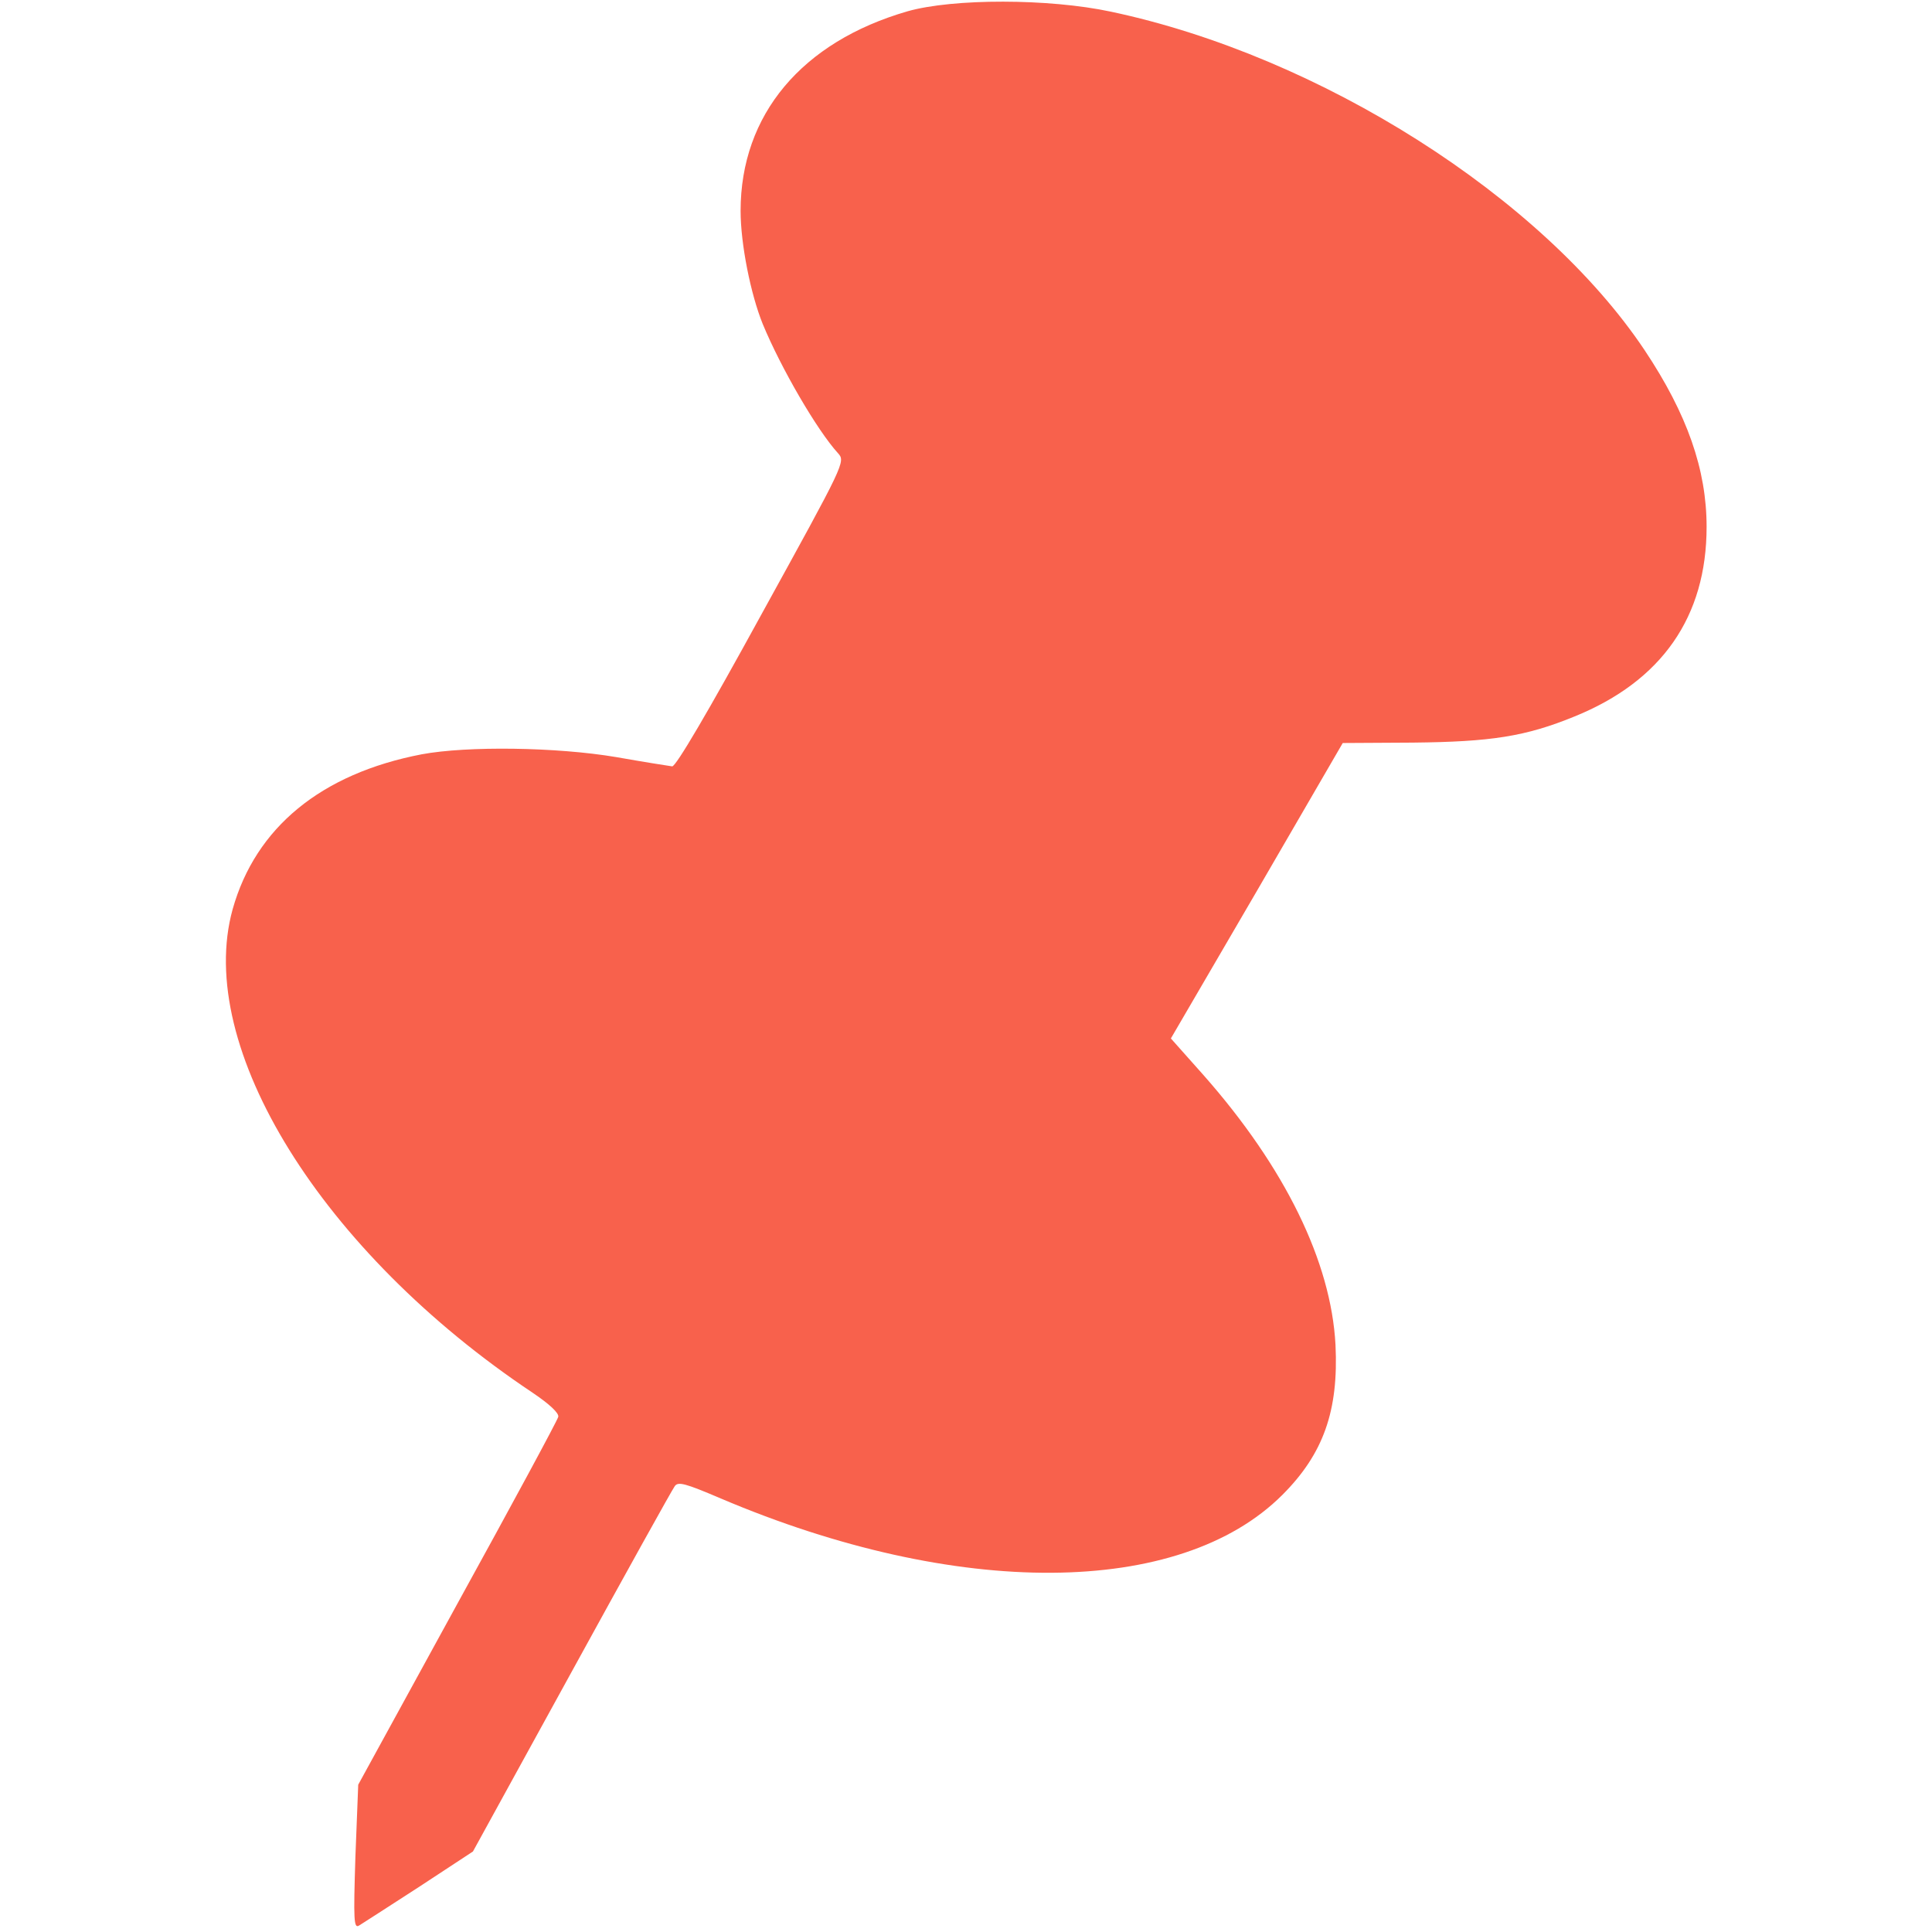
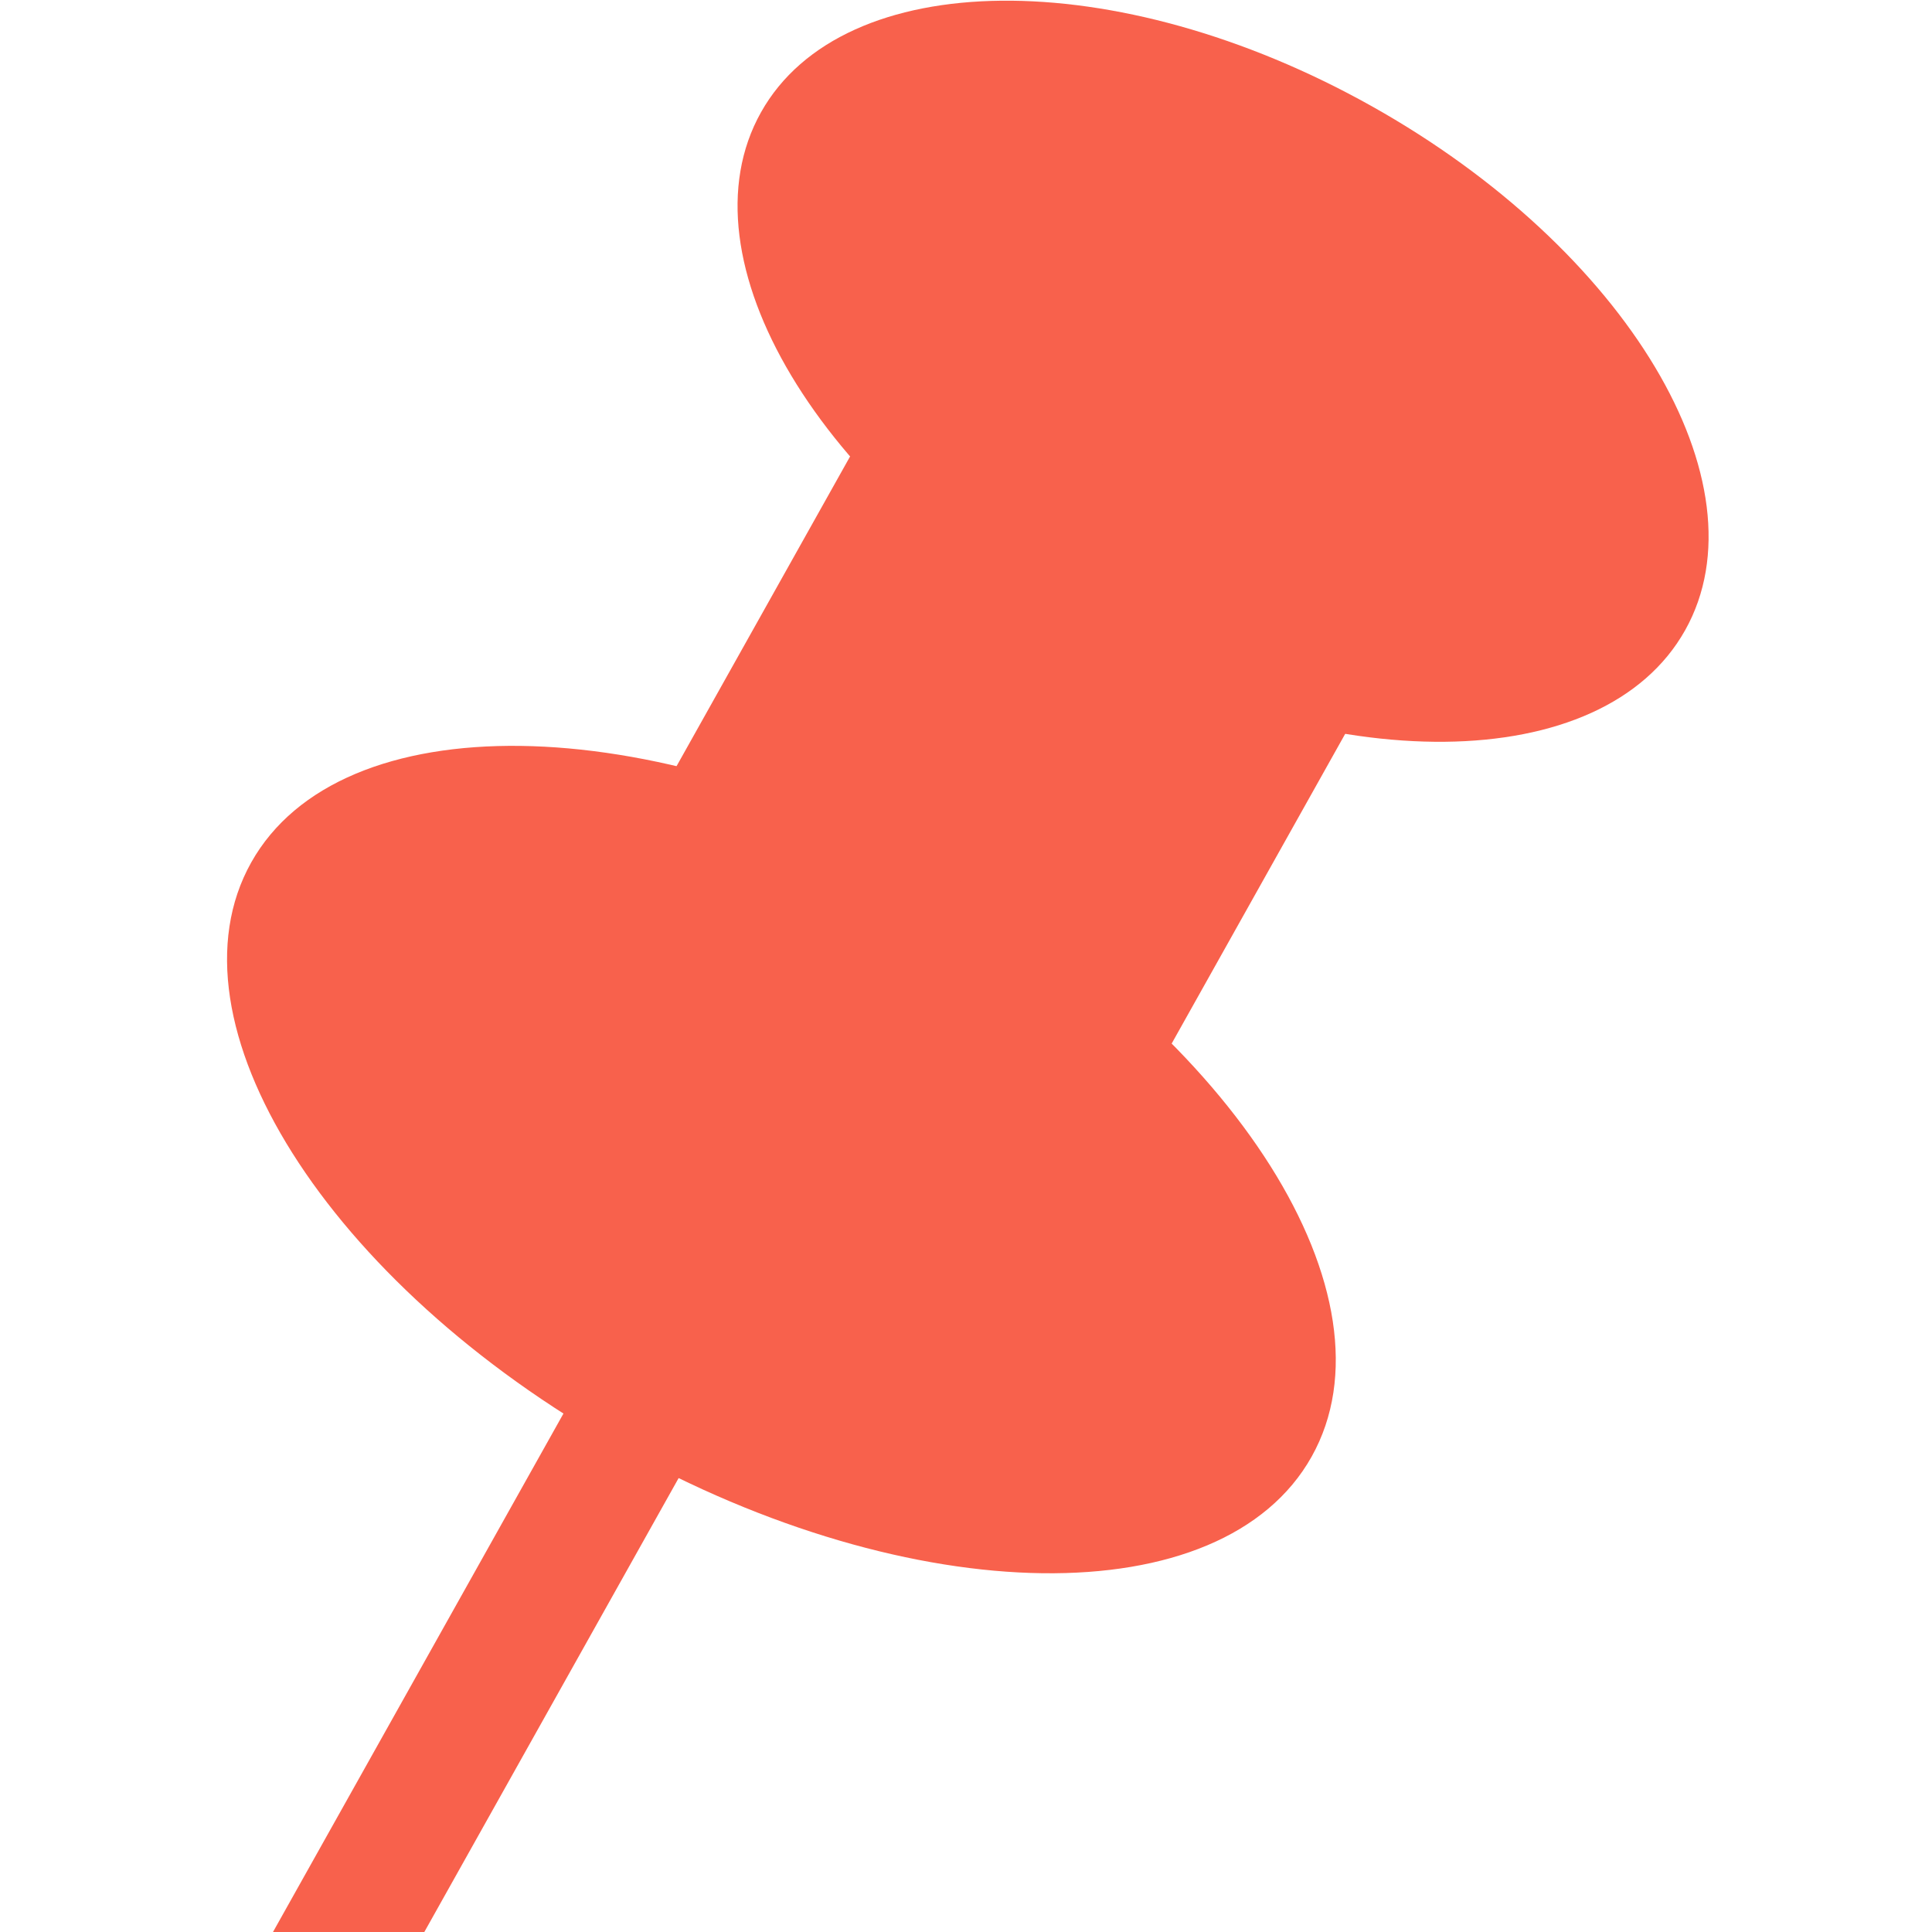
- <svg xmlns="http://www.w3.org/2000/svg" width="480" height="480" viewBox="0 0 480 480">
-   <path fill="#f8614c" d="M88.3 461.3L89.0 443.4L113.6 398.5C127.2 373.8 138.5 352.9 138.7 352.0C138.9 351.1 136.6 348.9 132.3 346.0C80.0 311.1 48.3 260.1 57.8 225.9C63.5 205.6 79.8 192.2 104.8 187.4C116.1 185.3 138.3 185.6 153.1 188.1C159.9 189.3 166.2 190.3 167.0 190.4C167.9 190.5 175.9 176.9 189.2 152.6C209.9 115.0 210.1 114.7 208.2 112.6C203.0 106.9 194.0 91.4 189.5 80.5C186.5 73.1 184.0 60.6 184.0 52.4C184.0 28.5 199.2 10.4 225.5 2.8C236.8 -0.4 260.6 -0.4 276.0 2.9C328.0 13.9 383.2 49.0 408.6 87.0C419.2 102.9 424.0 116.7 424.0 130.9C424.0 153.2 412.9 169.2 391.2 178.0C379.0 183.0 370.4 184.3 351.0 184.5L333.6 184.6L312.3 221.3L290.9 258.0L299.0 267.1C319.3 290.1 330.7 313.5 331.8 334.1C332.6 350.5 328.8 361.2 318.6 371.4C293.1 396.9 237.7 397.2 179.1 372.3C170.2 368.5 168.4 368.0 167.6 369.3C167.0 370.1 155.5 390.8 142.0 415.4L117.5 460.0L104.1 468.8C96.7 473.6 90.0 477.9 89.2 478.4C87.9 479.2 87.8 477.1 88.3 461.3Z" />
+ <svg xmlns="http://www.w3.org/2000/svg" width="480" height="480" viewBox="0 0 480 480" fill="#f8614c">
+   <g transform="rotate(29.26 238 209.5)">
+     <ellipse cx="238.15" cy="75" rx="131.6" ry="75.5" />
+     <rect x="167.65" y="110" width="141" height="140" />
+     <ellipse cx="238.15" cy="299.5" rx="151" ry="82" />
+     <rect x="221.75" y="299.5" width="32.8" height="300" />
+   </g>
</svg>
